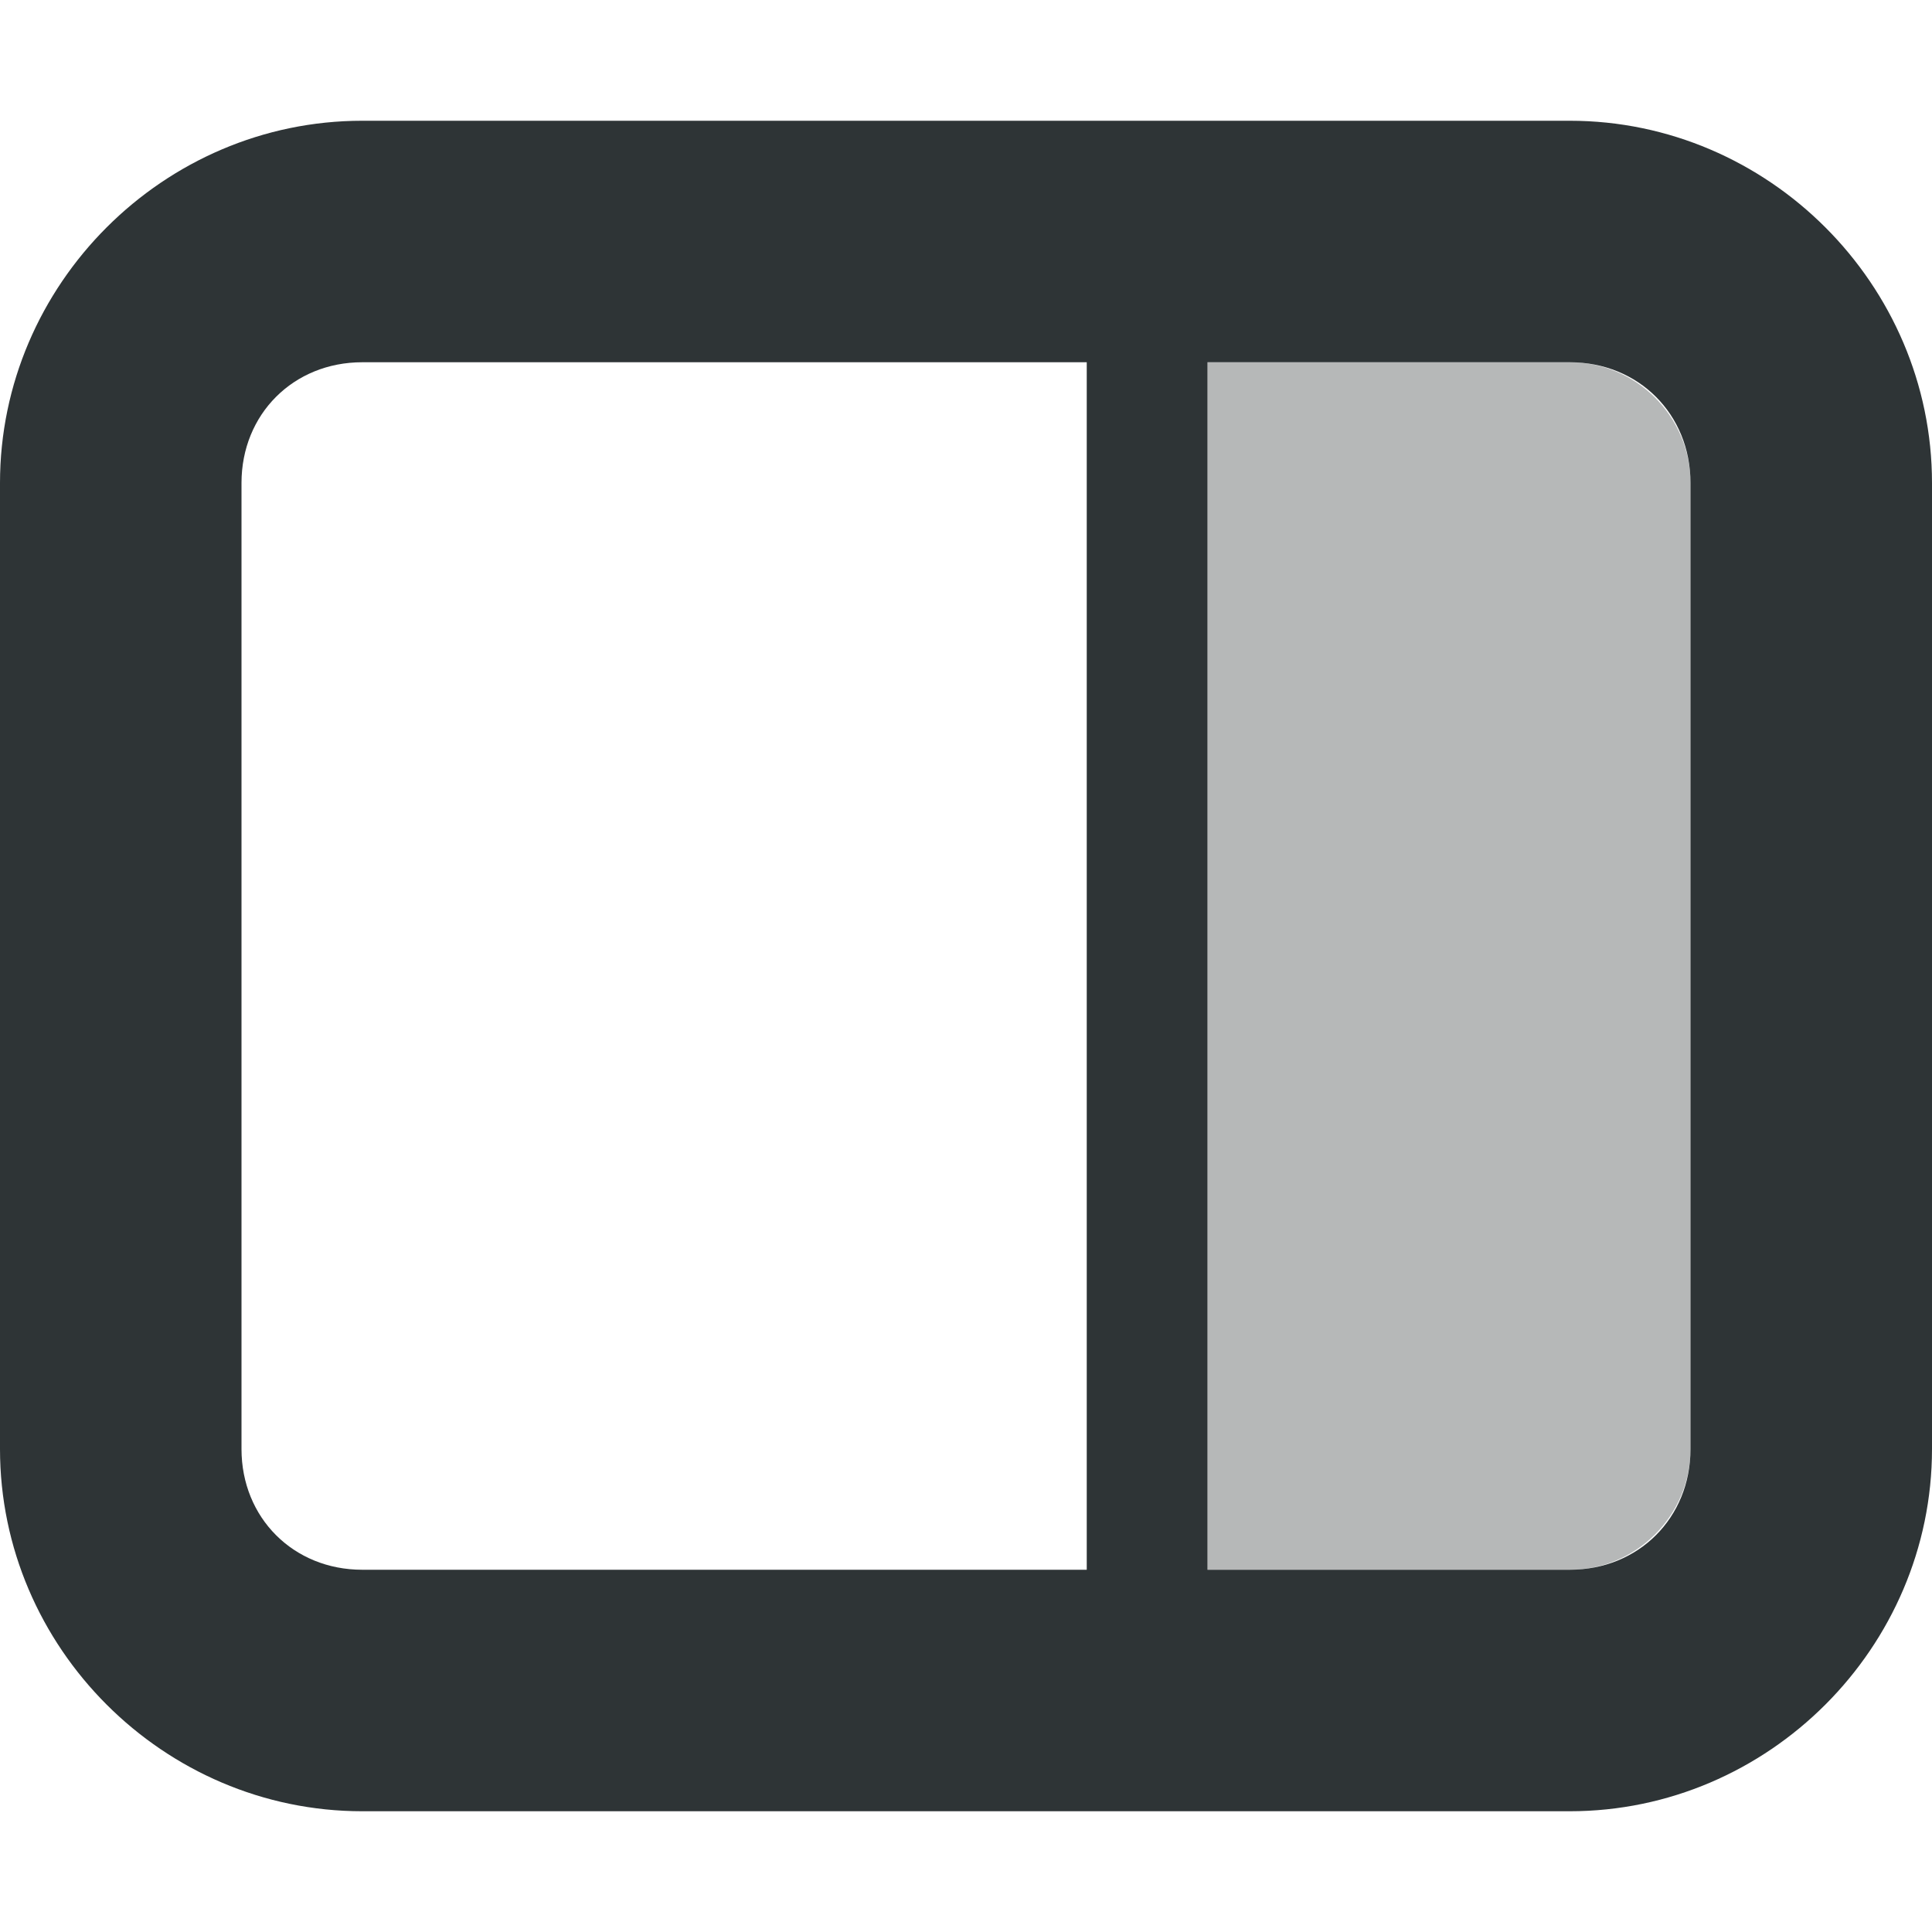
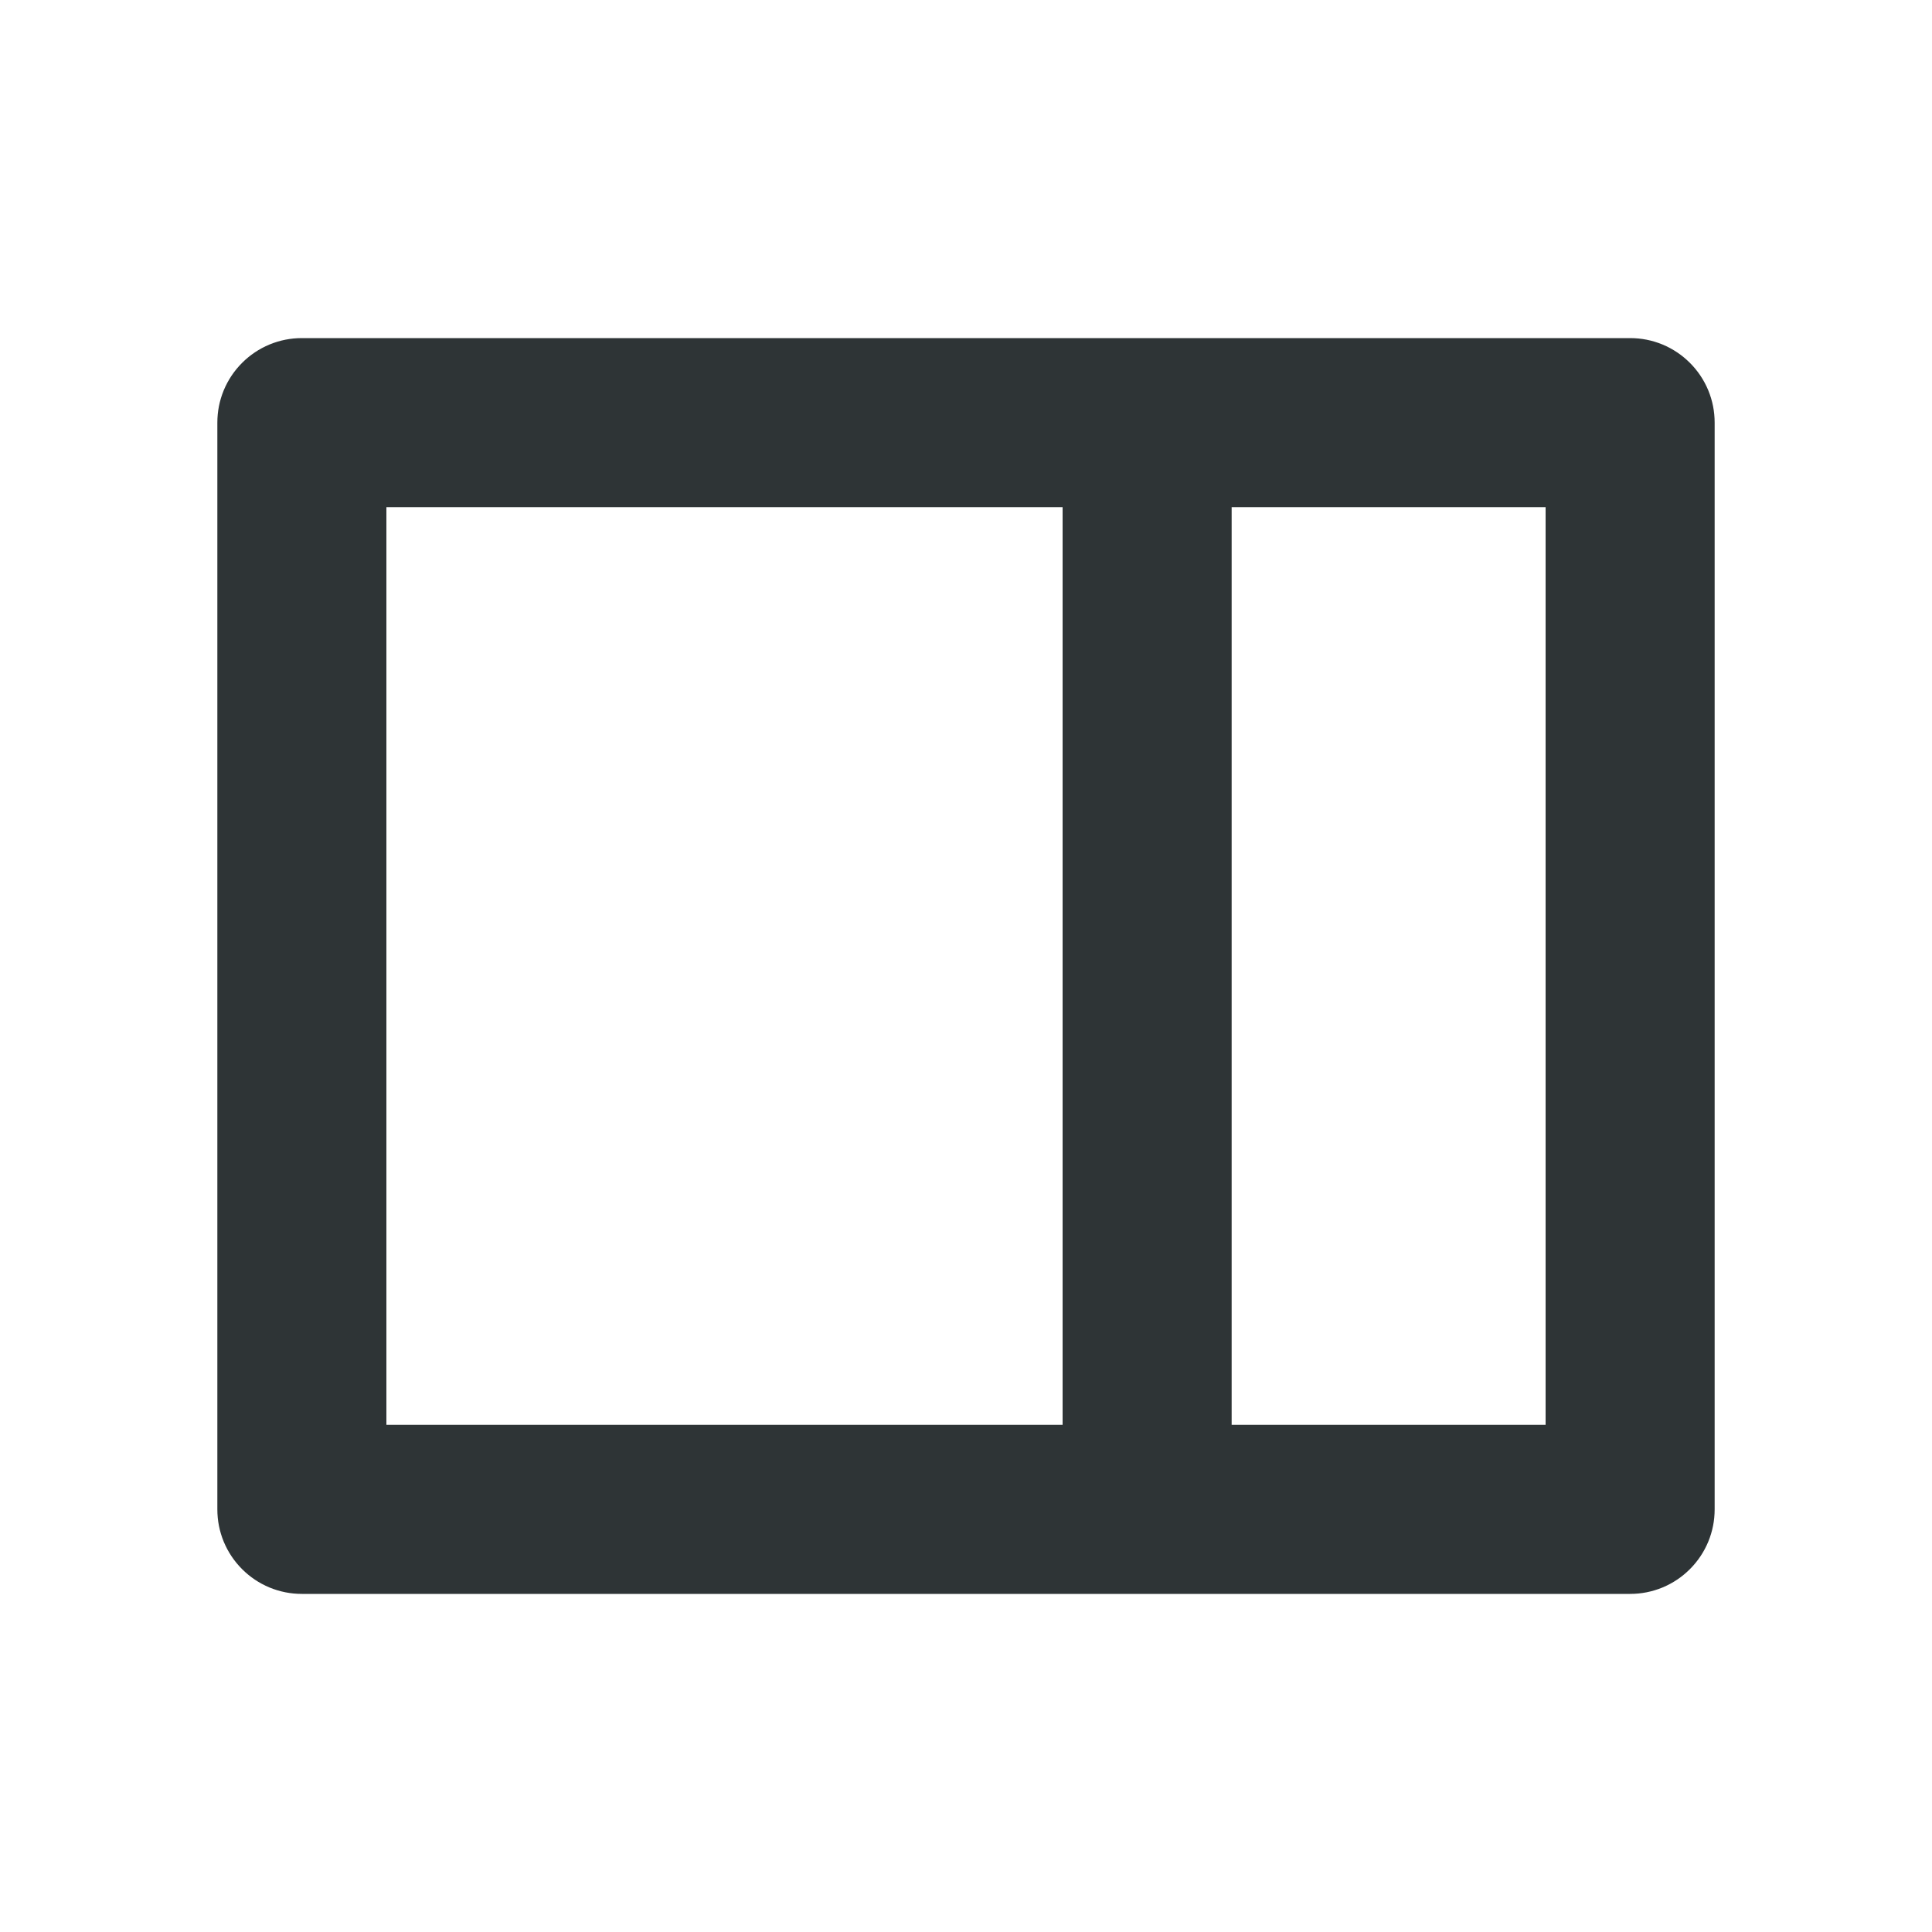
- <svg xmlns="http://www.w3.org/2000/svg" width="16px" height="16px" viewBox="0 0 16 16">
-   <g fill="#2e3436">
-     <path fill-opacity="0.349" d="M10 13V3h3c.551 0 1 .449 1 1v8c0 .551-.449 1-1 1zm0 0" />
-     <path d="M13 1c1.645 0 3 1.355 3 3v8c0 1.645-1.355 3-3 3H3c-1.645 0-3-1.355-3-3V4c0-1.645 1.355-3 3-3zm0 2h-3v10h3c.57 0 1-.43 1-1V4c0-.57-.43-1-1-1M9 3H3c-.57 0-1 .43-1 1v8c0 .57.43 1 1 1h6zm0 0" />
-   </g>
+ <svg xmlns="http://www.w3.org/2000/svg" width="16" height="16" viewBox="0 0 16 16">
+   <path fill="#2e3436" d="M2.5,2.8 L13.5,2.8 Q13.639,2.8 13.768,2.853 Q13.897,2.907 13.995,3.005 Q14.093,3.103 14.147,3.232 Q14.2,3.361 14.2,3.5 L14.2,12.5 Q14.2,12.639 14.147,12.768 Q14.093,12.897 13.995,12.995 Q13.897,13.093 13.768,13.147 Q13.639,13.2 13.5,13.2 L2.5,13.2 Q2.361,13.2 2.232,13.147 Q2.103,13.093 2.005,12.995 Q1.907,12.897 1.853,12.768 Q1.8,12.639 1.8,12.5 L1.8,3.5 Q1.8,3.361 1.853,3.232 Q1.907,3.103 2.005,3.005 Q2.103,2.907 2.232,2.853 Q2.361,2.8 2.5,2.8 Z M8.8,4.2 L3.2,4.2 L3.2,11.8 L8.8,11.8 L8.8,4.2 Z M10.2,11.8 L12.8,11.8 L12.8,4.2 L10.2,4.2 L10.2,11.8 Z" />
</svg>
